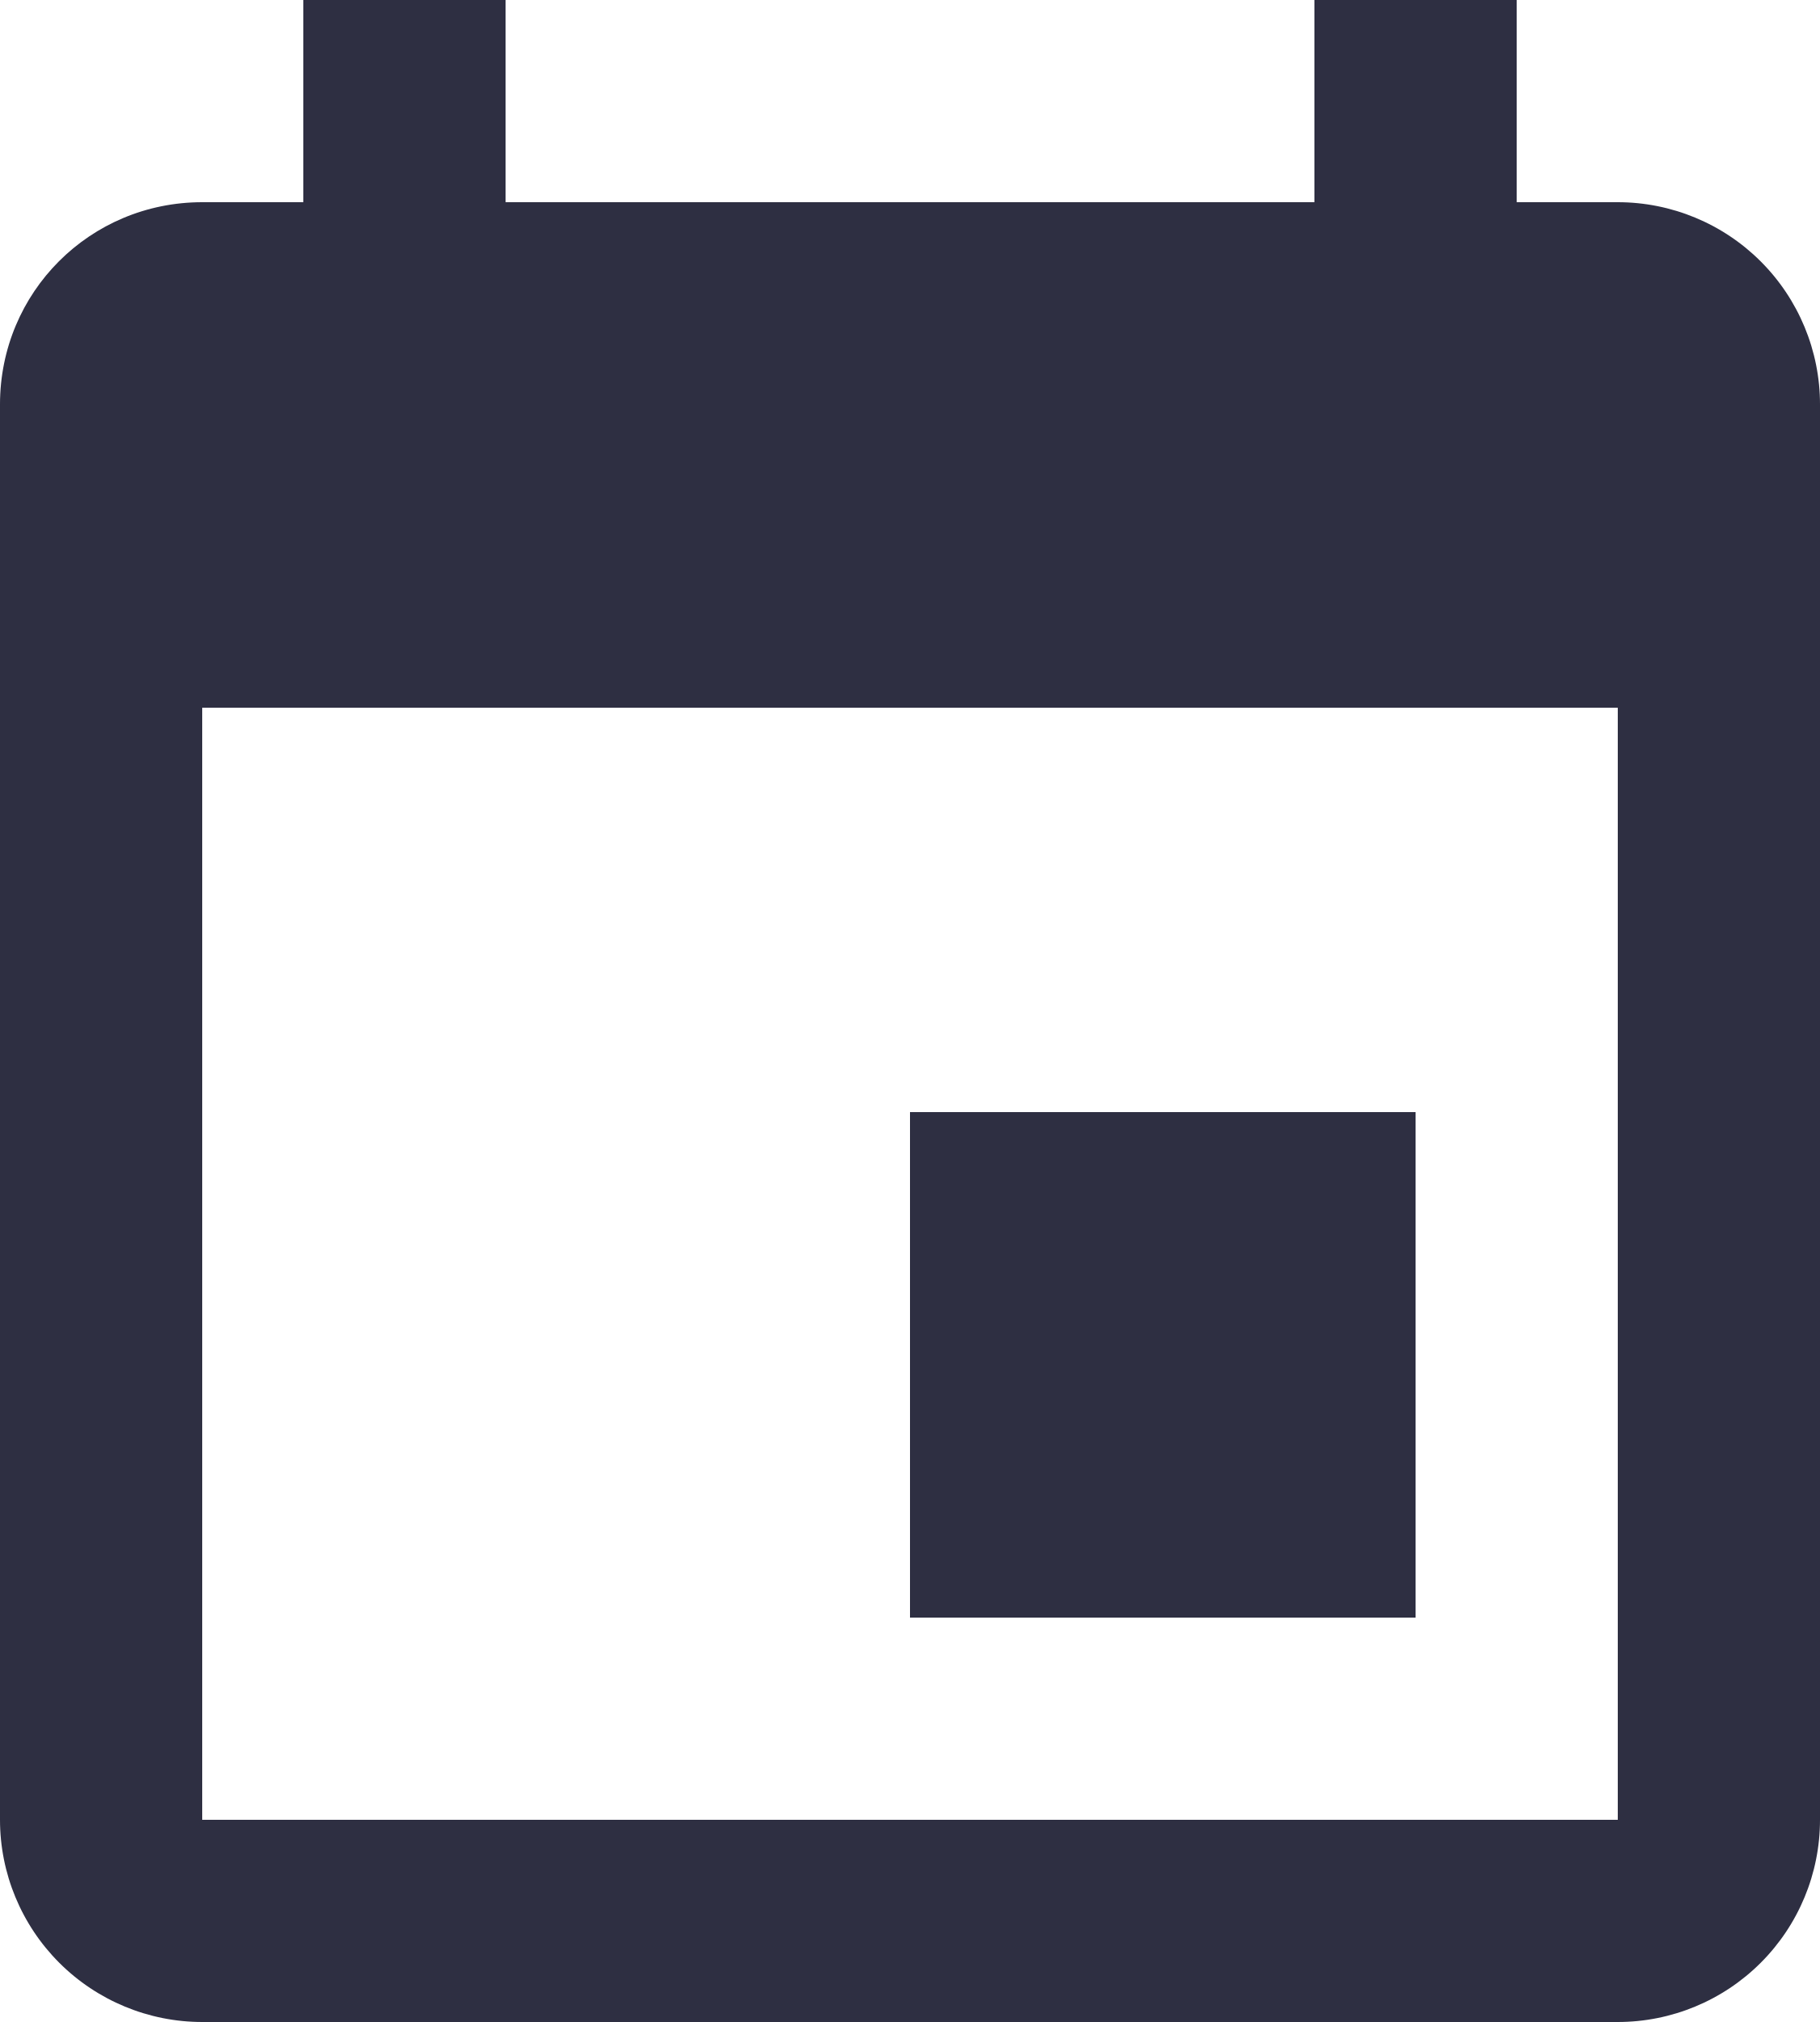
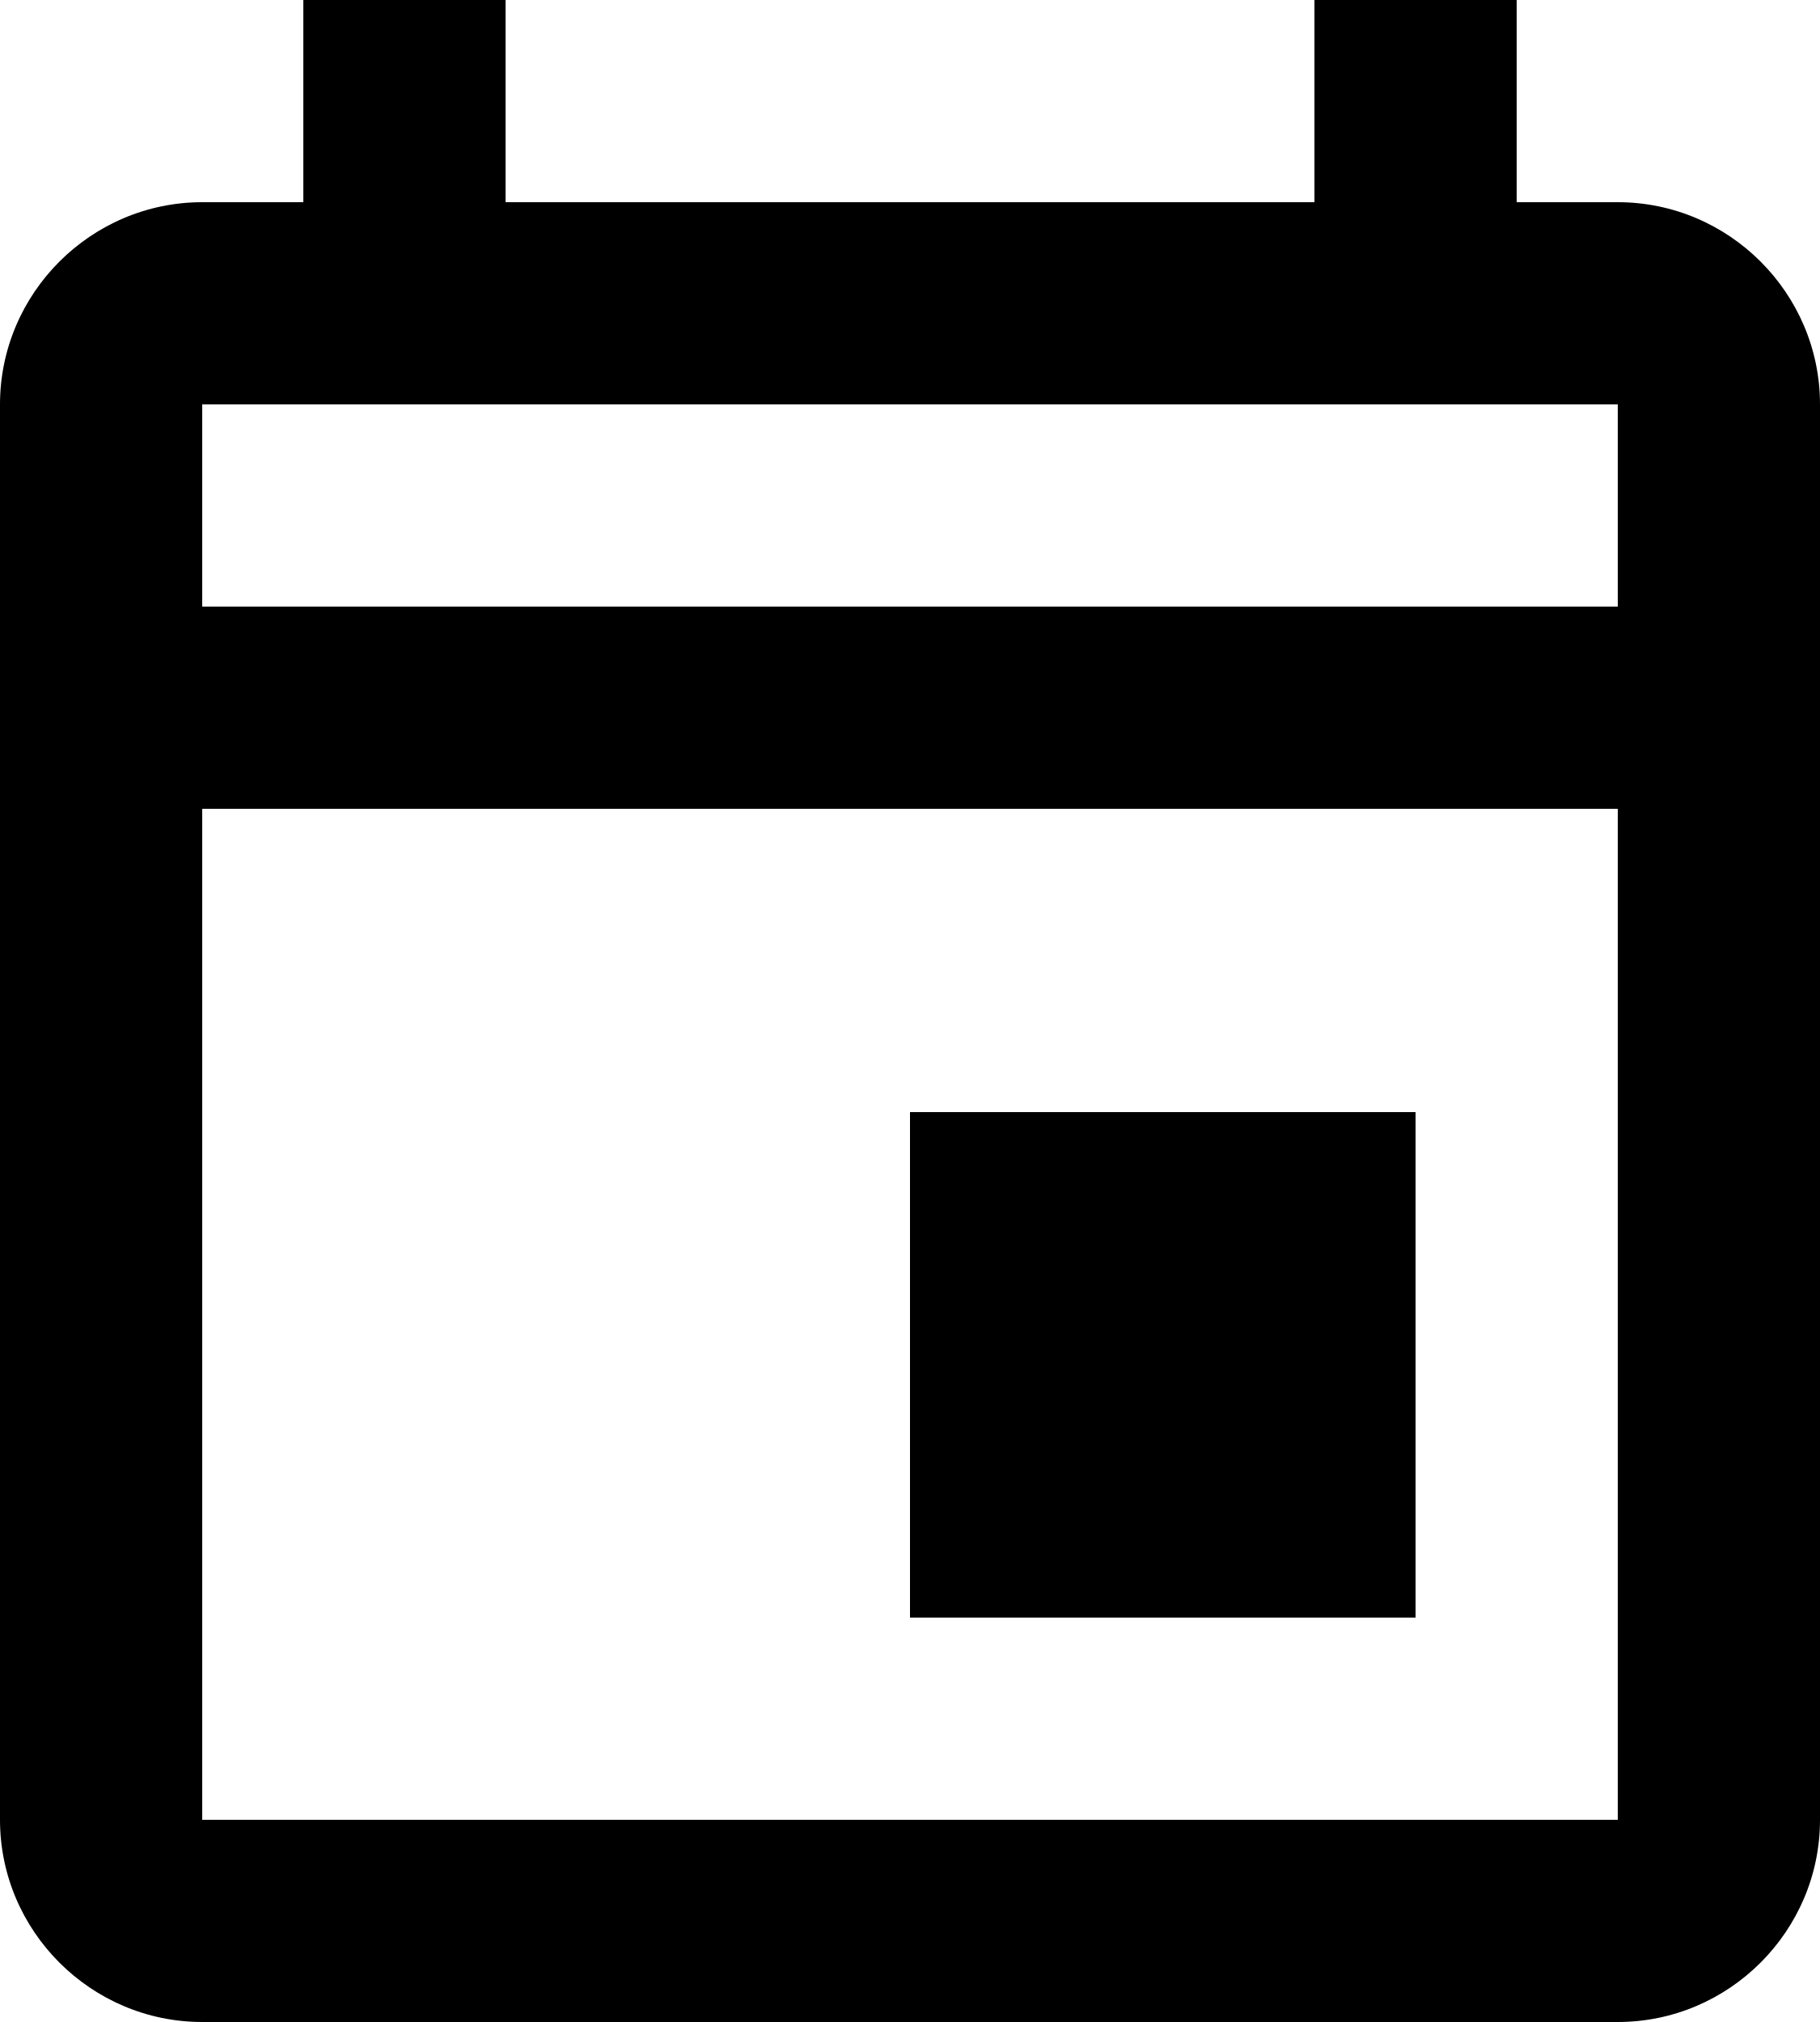
<svg xmlns="http://www.w3.org/2000/svg" width="18" height="20" viewBox="0 0 18 20" fill="none">
-   <path d="M16 18H2V7H16M13 0V2H5V0H3V2H2C0.89 2 0 2.89 0 4V18C0 18.53 0.211 19.039 0.586 19.414C0.961 19.789 1.47 20 2 20H16C16.53 20 17.039 19.789 17.414 19.414C17.789 19.039 18 18.53 18 18V4C18 3.47 17.789 2.961 17.414 2.586C17.039 2.211 16.53 2 16 2H15V0M14 11H9V16H14V11Z" fill="#2E2F42" />
+   <path d="M9 11H14V16H9V11ZM16 2H15V0H13V2H5V0H3V2H2C0.9 2 0 2.9 0 4V18C0 19.1 0.9 20 2 20H16C17.1 20 18 19.1 18 18V4C18 2.9 17.1 2 16 2ZM16 4V6H2V4H16ZM2 18V8H16V18H2Z" fill="black" />
</svg>
